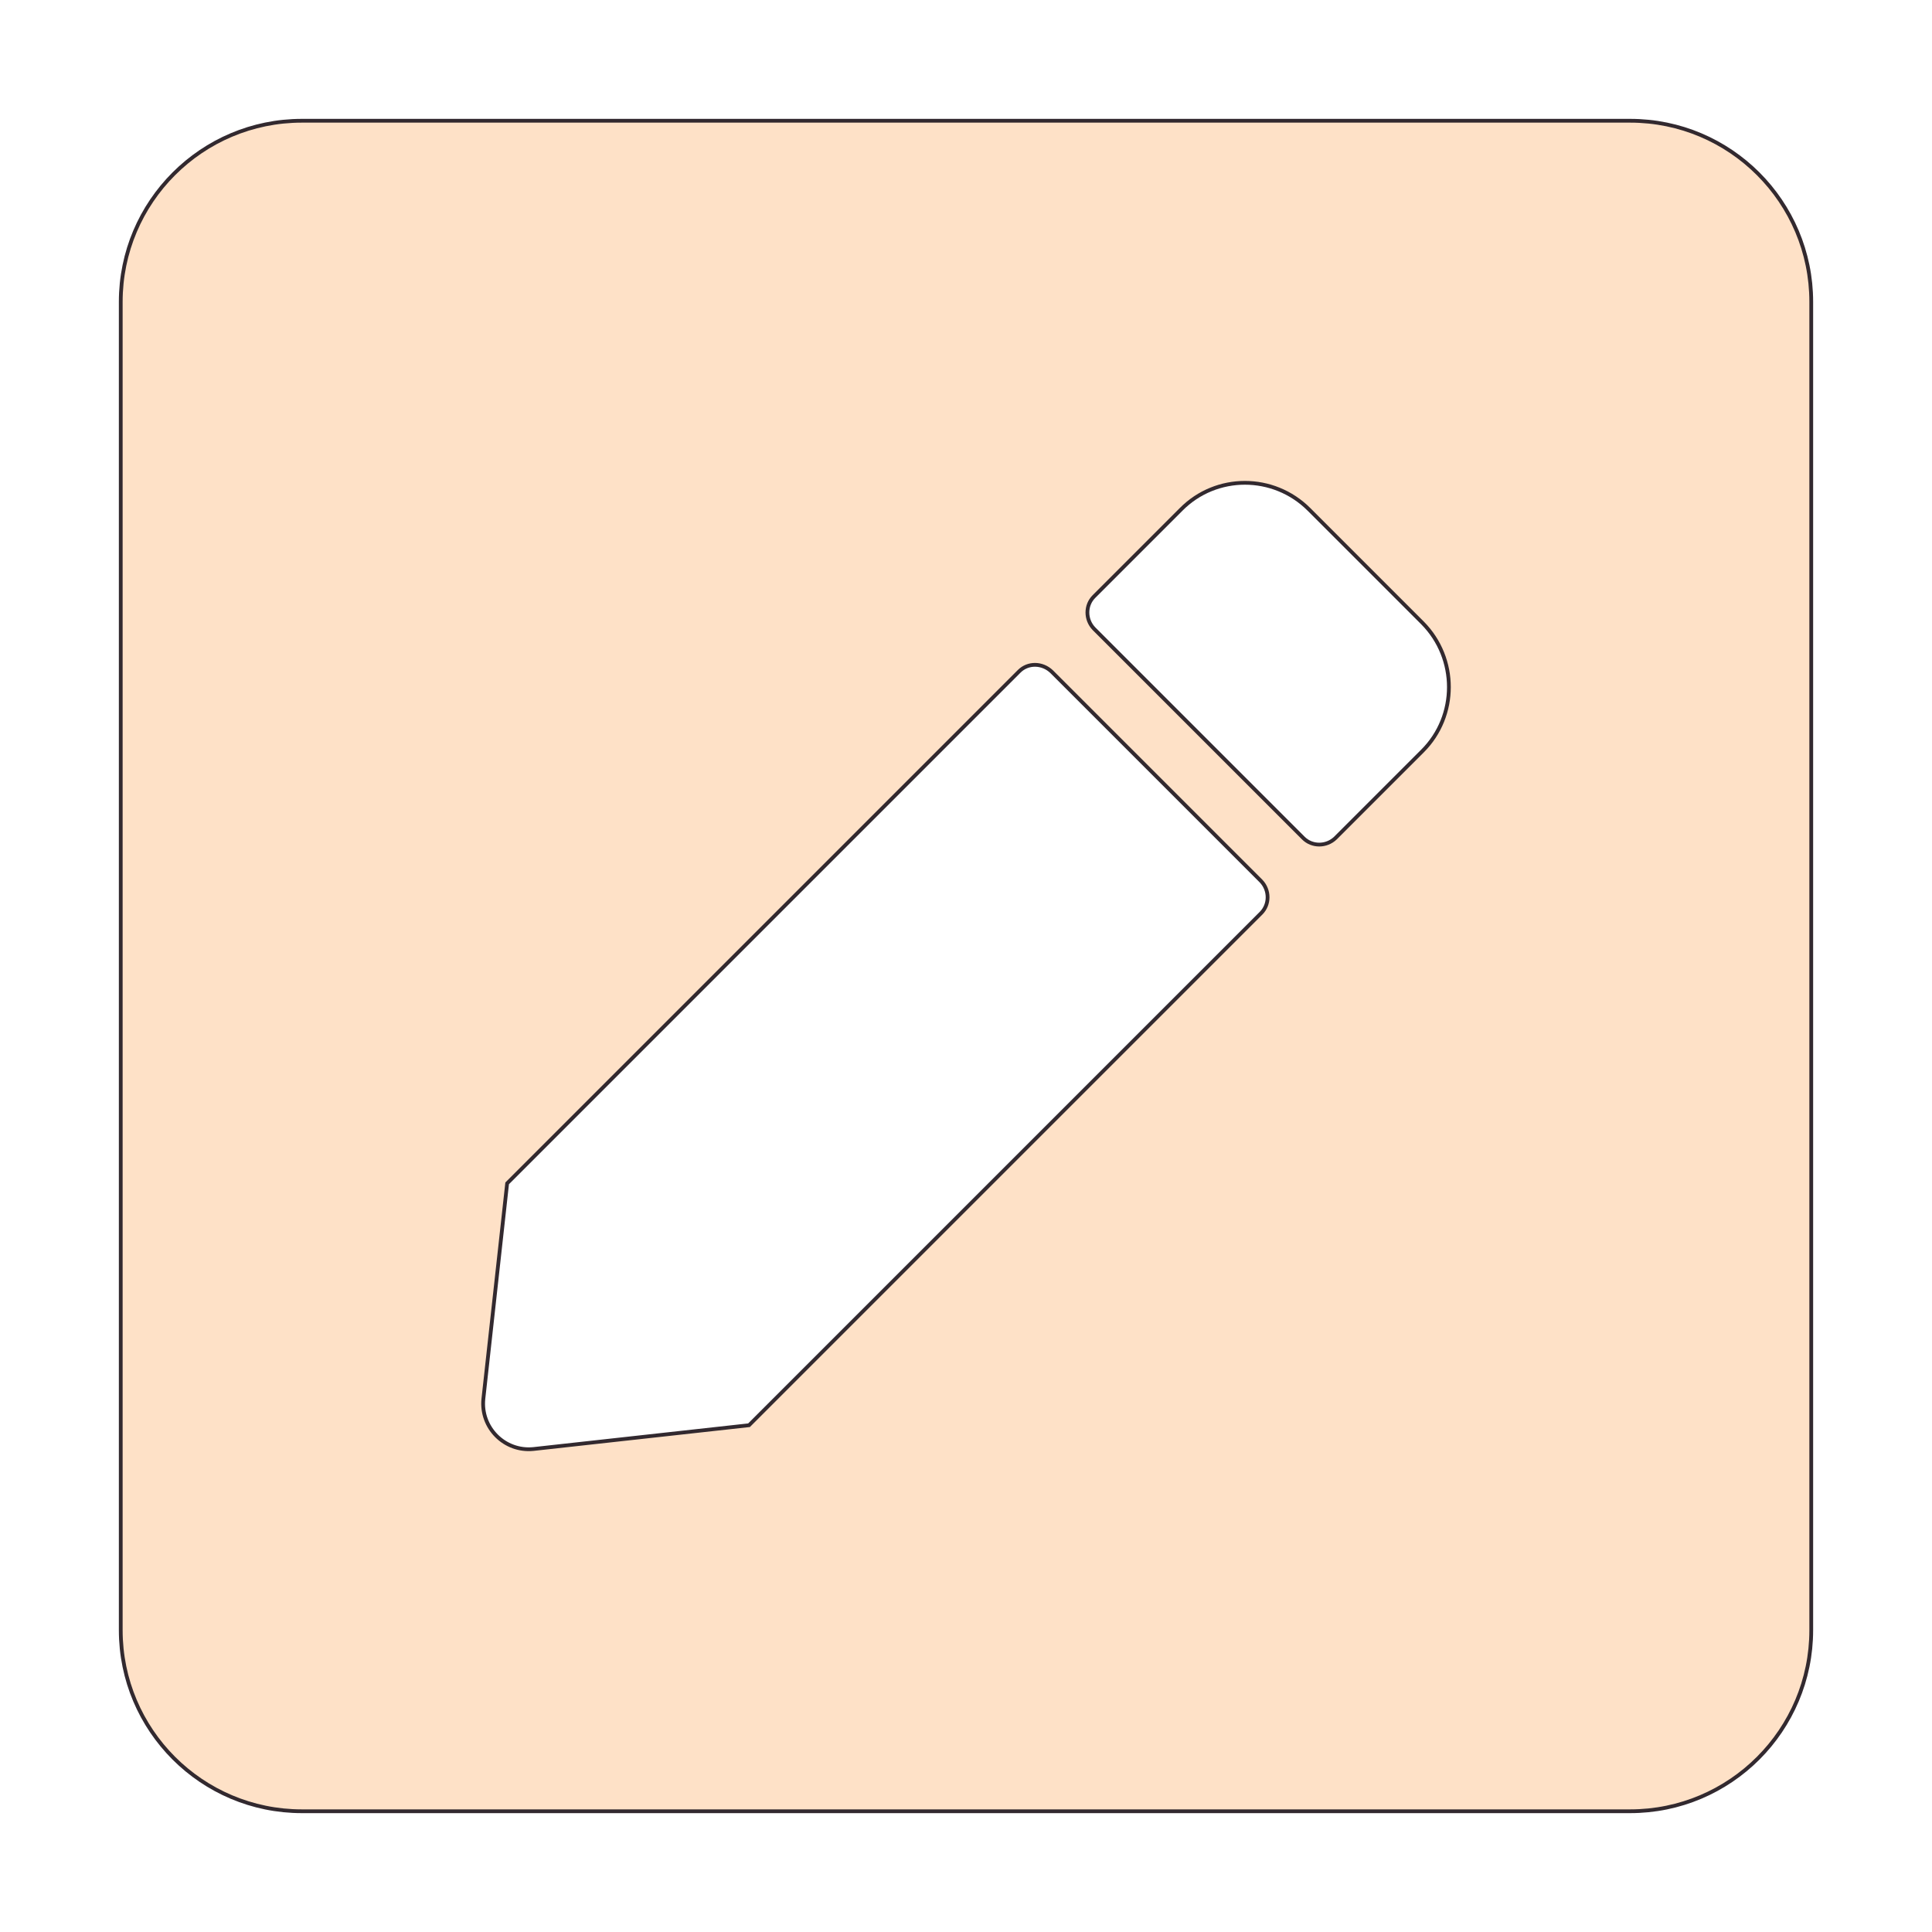
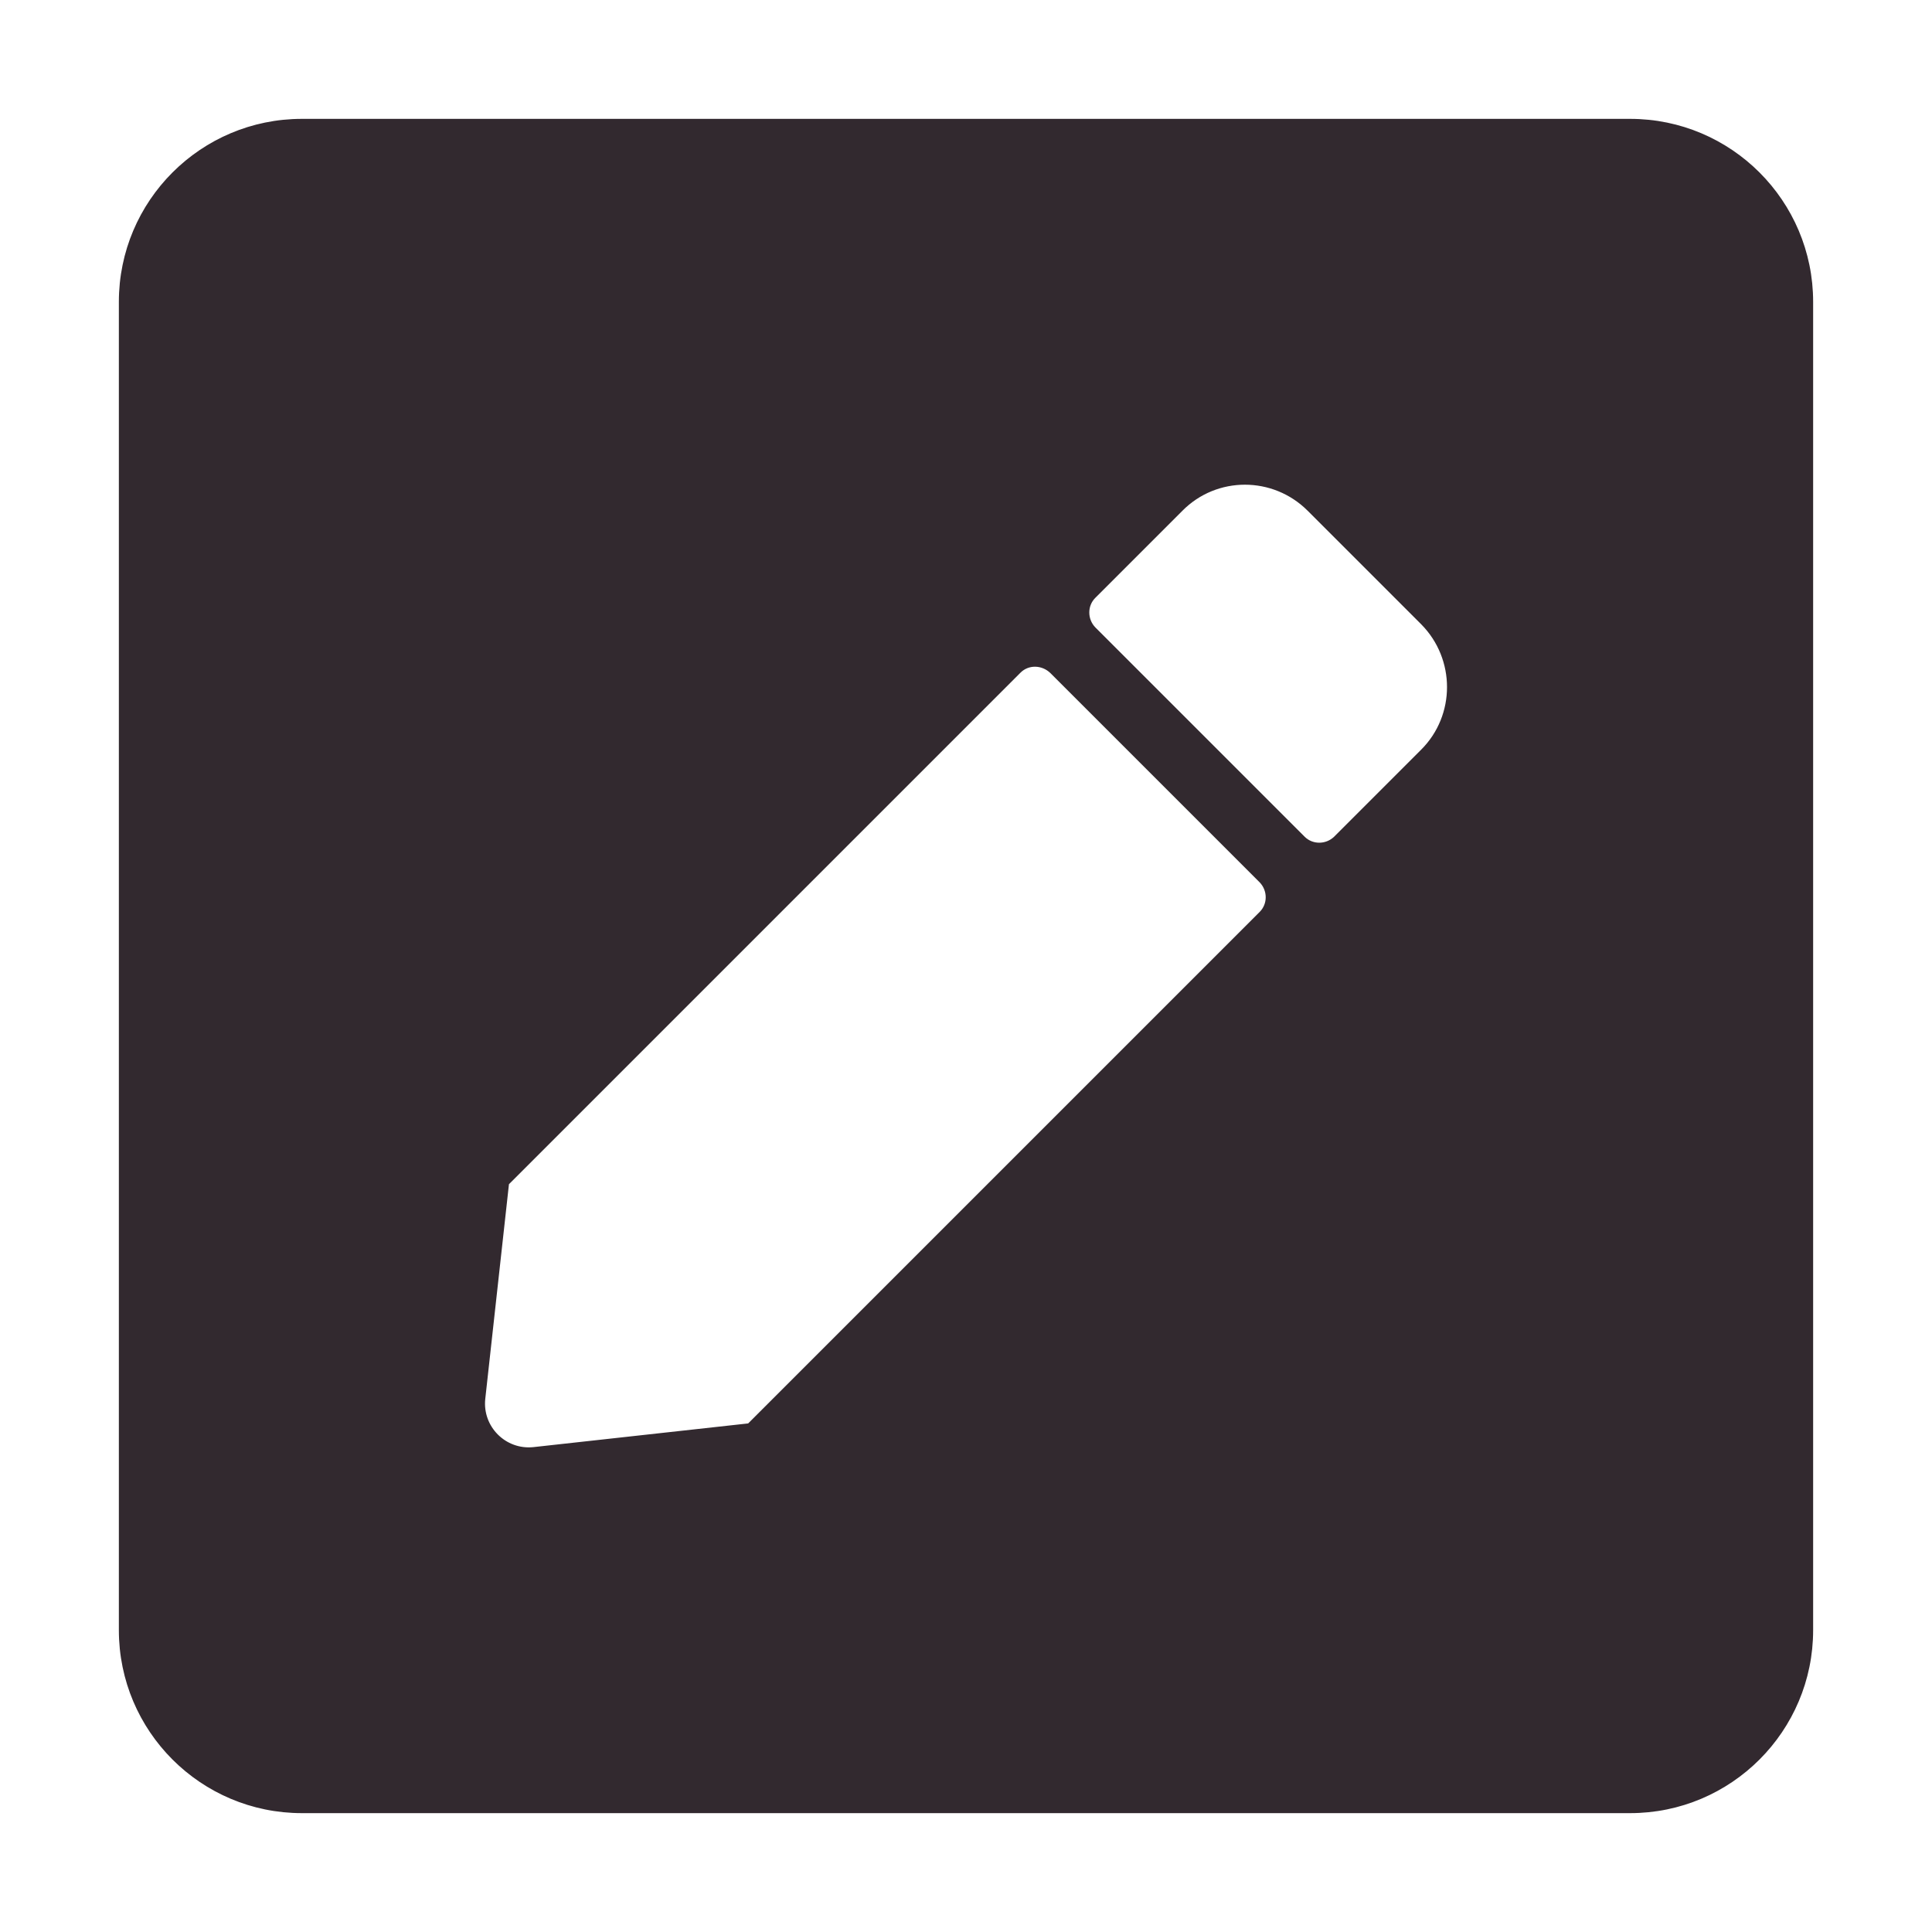
- <svg xmlns="http://www.w3.org/2000/svg" fill=" #FEE1C7" width="800px" height="800px" viewBox="-32 0 512 512" stroke=" #32292F">
+ <svg xmlns="http://www.w3.org/2000/svg" fill=" #32292F" width="800px" height="800px" viewBox="-32 0 512 512" stroke=" #32292F">
  <g id="SVGRepo_bgCarrier" stroke-width="0" />
  <g id="SVGRepo_tracerCarrier" stroke-linecap="round" stroke-linejoin="round" />
  <g id="SVGRepo_iconCarrier">
    <path d="M400 480H48c-26.5 0-48-21.5-48-48V80c0-26.5 21.5-48 48-48h352c26.5 0 48 21.5 48 48v352c0 26.5-21.5 48-48 48zM238.1 177.9L102.4 313.6l-6.3 57.1c-.8 7.6 5.6 14.1 13.3 13.3l57.1-6.3L302.2 242c2.3-2.3 2.3-6.1 0-8.5L246.7 178c-2.5-2.4-6.3-2.4-8.6-.1zM345 165.1L314.9 135c-9.4-9.4-24.6-9.4-33.9 0l-23.1 23.1c-2.3 2.3-2.3 6.1 0 8.5l55.5 55.5c2.3 2.3 6.1 2.3 8.5 0L345 199c9.3-9.3 9.3-24.5 0-33.9z" />
  </g>
</svg>
